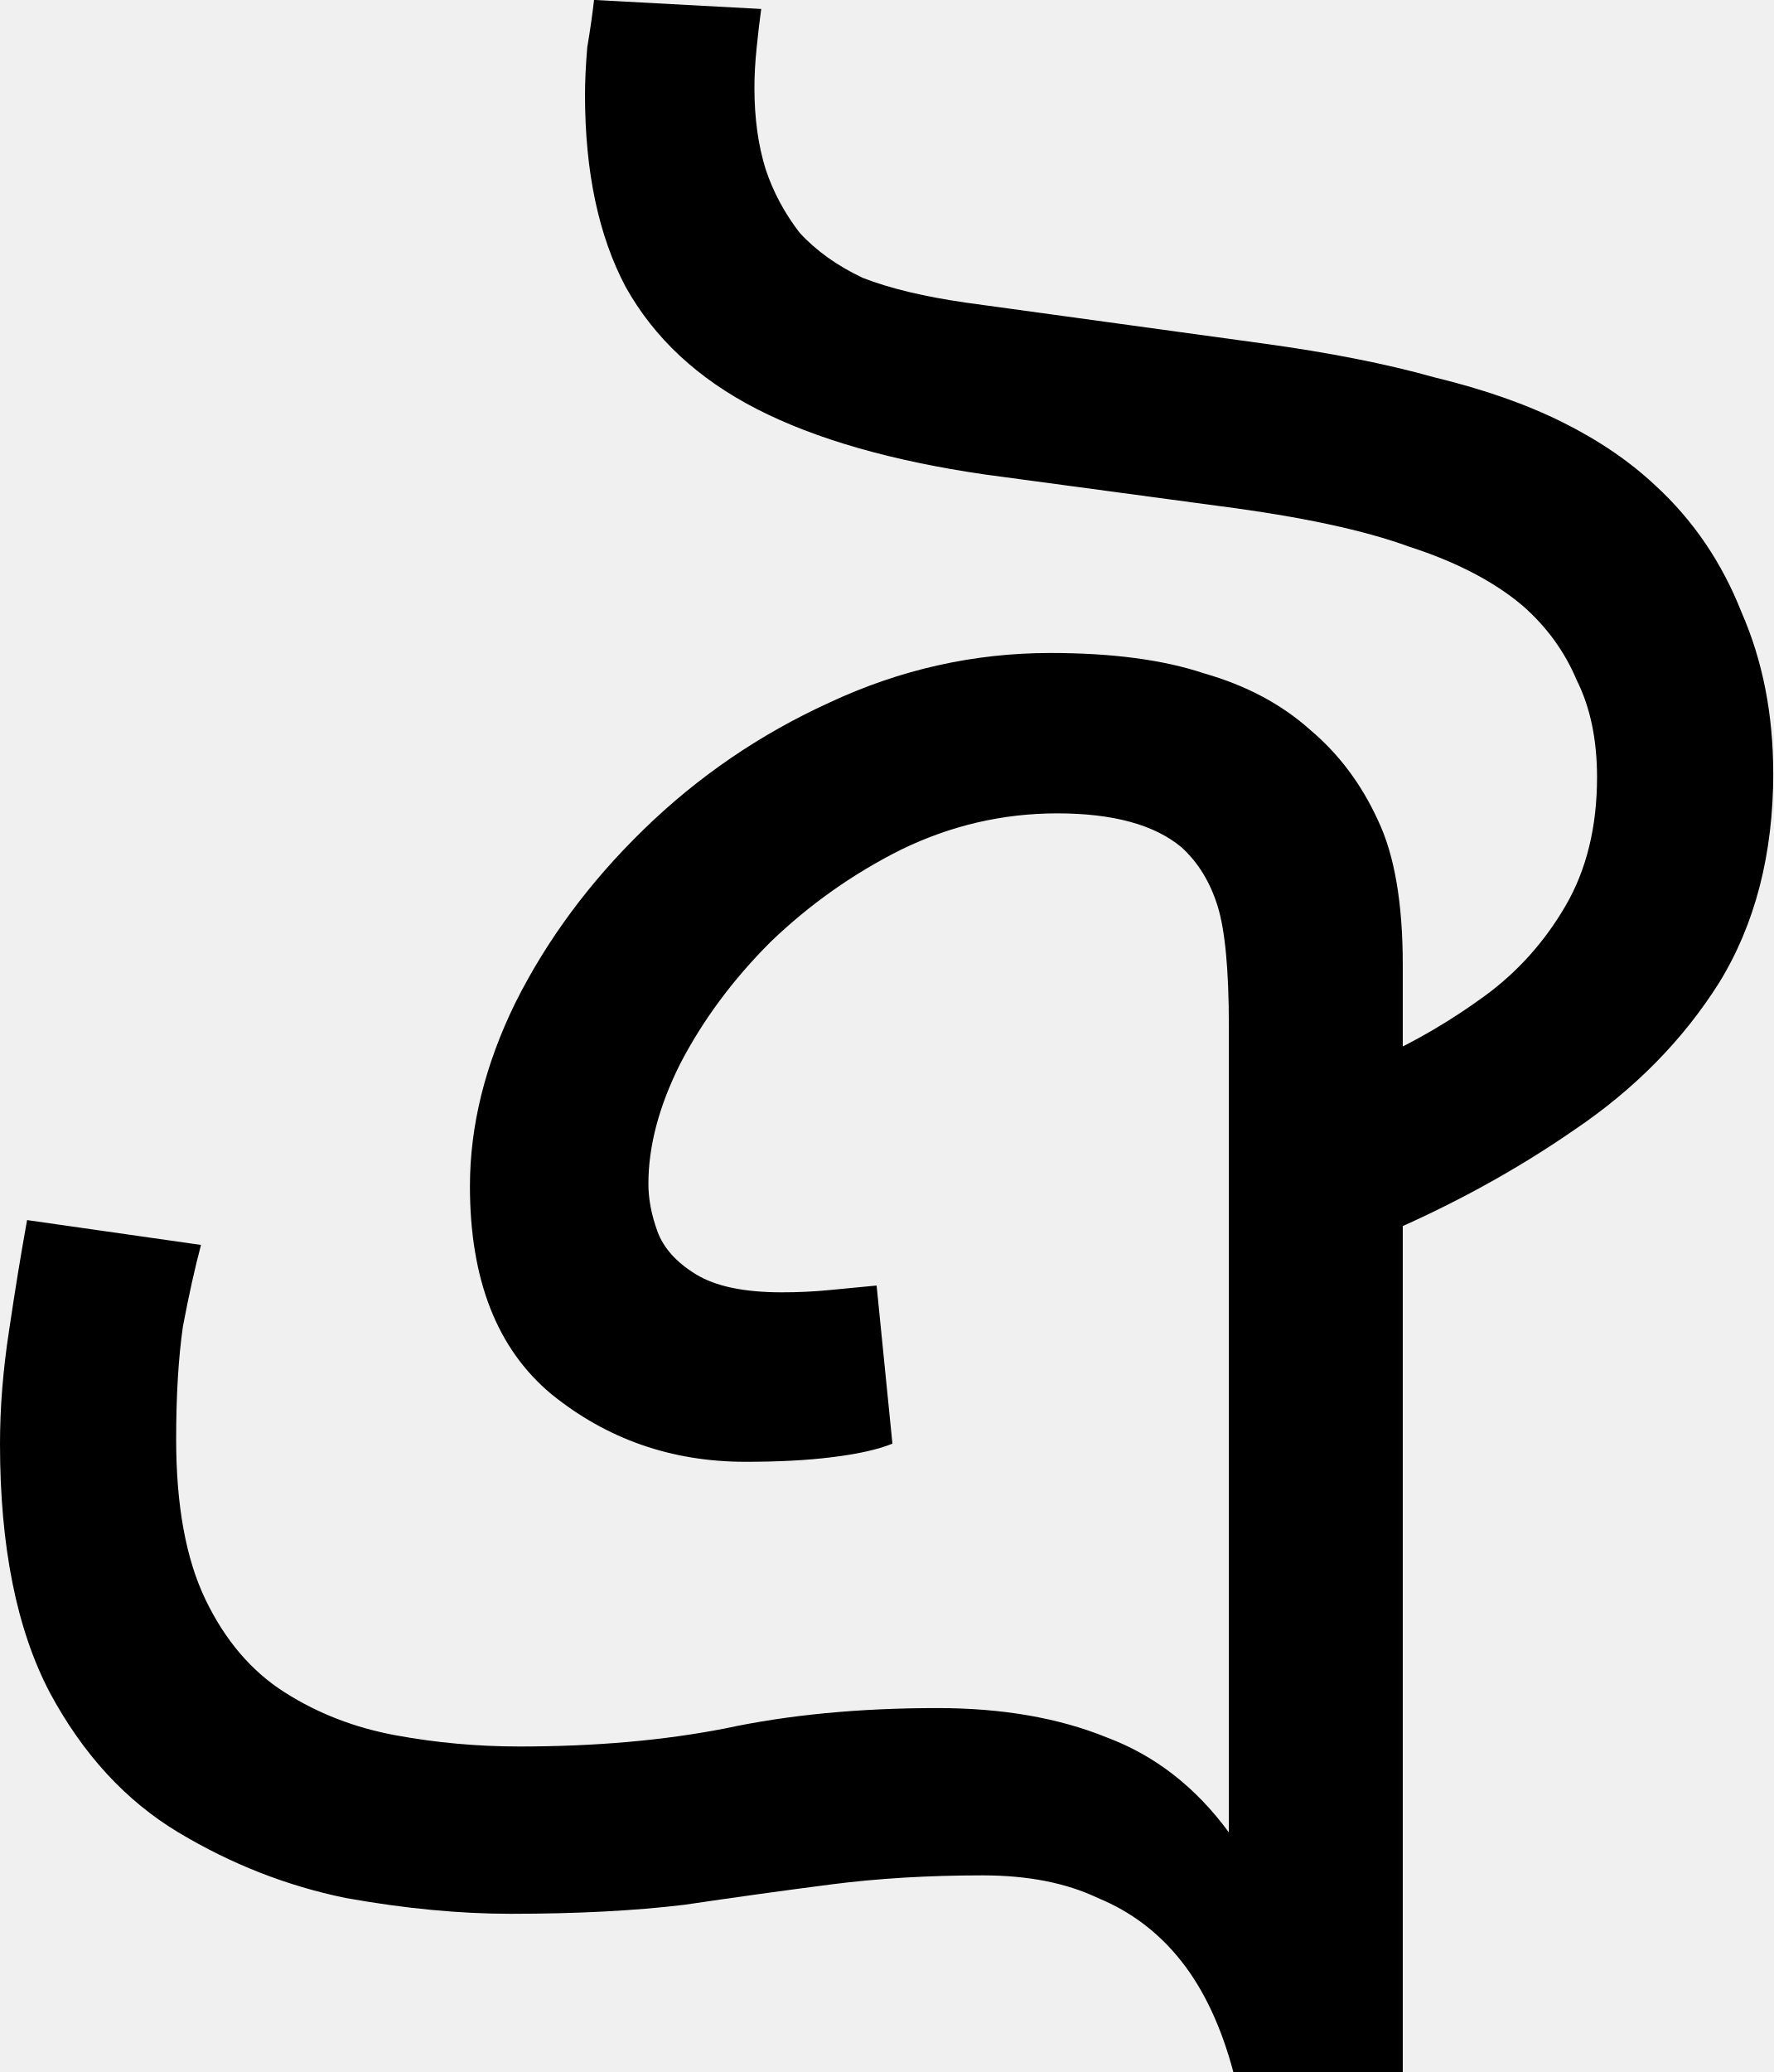
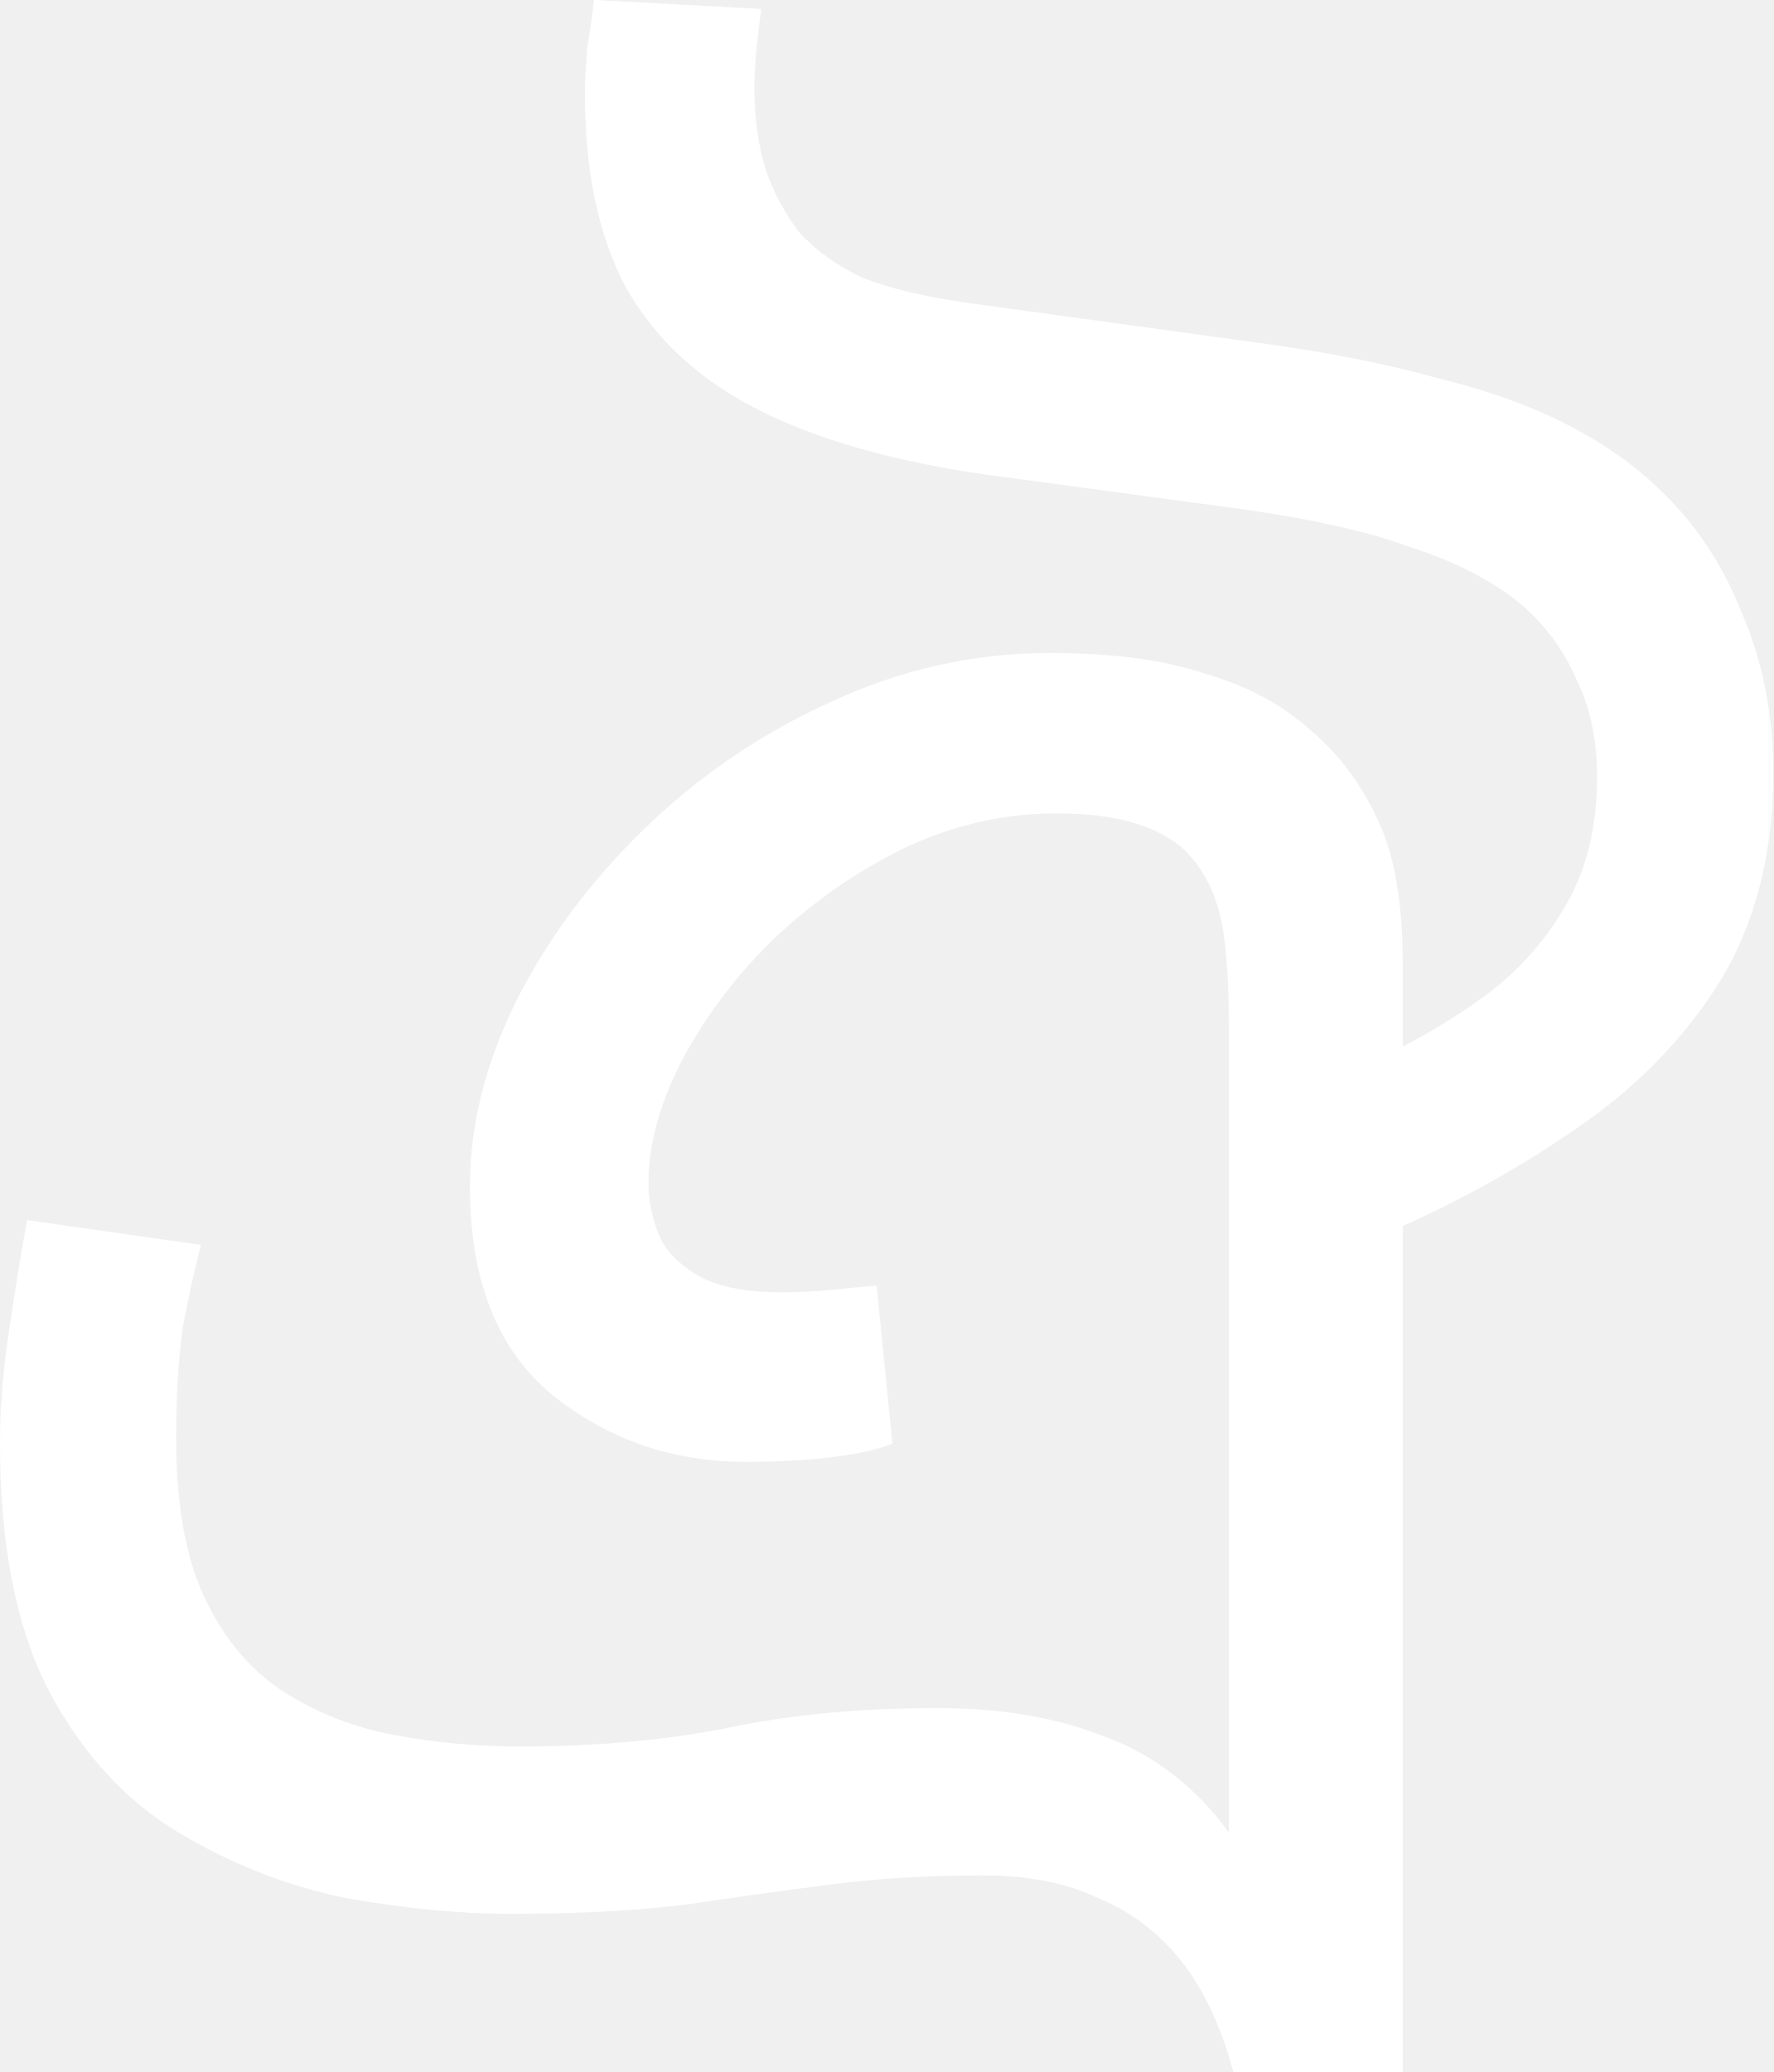
<svg xmlns="http://www.w3.org/2000/svg" width="27.693mm" height="32.35mm" version="1.1" viewBox="0 0 27.693 32.35">
  <g transform="translate(-42.344 -28.235)" stroke-width=".265" aria-label="ঐ">
-     <path d="m58.748 38.43q1.446 0 2.399 0.318 0.988 0.282 1.658 0.882 0.67 0.564 1.058 1.411 0.388 0.811 0.388 2.258v17.286h-2.646q-0.282-1.058-0.811-1.729-0.529-0.67-1.305-0.988-0.741-0.353-1.799-0.353-1.27 0-2.364 0.141-1.094 0.141-2.293 0.318-1.164 0.141-2.716 0.141-1.199 0-2.575-0.247-1.376-0.282-2.611-1.023-1.235-0.741-2.011-2.187-0.776-1.482-0.776-3.881 0-0.847 0.141-1.764 0.141-0.953 0.282-1.729l2.716 0.388q-0.141 0.529-0.282 1.27-0.106 0.741-0.106 1.764 0 1.552 0.459 2.505t1.235 1.446q0.776 0.494 1.729 0.67 0.953 0.176 1.94 0.176 1.764 0 3.21-0.282 1.482-0.318 3.316-0.318 1.517 0 2.646 0.459 1.129 0.423 1.905 1.482v-12.594q0-1.305-0.176-1.87-0.176-0.564-0.564-0.917-0.635-0.529-1.94-0.529-1.27 0-2.434 0.564-1.129 0.564-2.046 1.446-0.882 0.882-1.411 1.905-0.494 0.988-0.494 1.87 0 0.353 0.141 0.741 0.141 0.388 0.6 0.67 0.459 0.282 1.341 0.282 0.388 0 0.741-0.035t0.741-0.071l0.247 2.469q-0.353 0.141-0.953 0.212-0.564 0.071-1.341 0.071-1.729 0-3.034-1.058-1.27-1.058-1.27-3.245 0-1.411 0.706-2.857 0.741-1.482 2.011-2.716 1.27-1.235 2.893-1.976 1.658-0.776 3.457-0.776zm11.289 1.87q0 1.905-0.847 3.281-0.847 1.341-2.258 2.293-1.376 0.953-3.034 1.658v-2.787q0.847-0.388 1.623-0.953 0.776-0.564 1.27-1.411 0.494-0.847 0.494-2.011 0-0.882-0.318-1.517-0.282-0.67-0.847-1.164-0.67-0.564-1.764-0.917-1.058-0.388-2.963-0.635l-3.669-0.494q-2.187-0.318-3.563-1.023-1.376-0.706-2.046-1.905-0.635-1.199-0.635-2.999 0-0.318 0.035-0.741 0.071-0.423 0.106-0.741l2.611 0.141q-0.035 0.247-0.071 0.6t-0.035 0.635q0 0.706 0.176 1.27 0.176 0.529 0.529 0.988 0.388 0.423 0.988 0.706 0.635 0.247 1.623 0.388l4.621 0.635q1.552 0.212 2.681 0.529 1.164 0.282 2.011 0.706 0.847 0.423 1.446 0.988 0.882 0.811 1.341 1.976 0.494 1.129 0.494 2.505z" />
+     <path fill="white" d="m58.748 38.43q1.446 0 2.399 0.318 0.988 0.282 1.658 0.882 0.67 0.564 1.058 1.411 0.388 0.811 0.388 2.258v17.286h-2.646q-0.282-1.058-0.811-1.729-0.529-0.67-1.305-0.988-0.741-0.353-1.799-0.353-1.27 0-2.364 0.141-1.094 0.141-2.293 0.318-1.164 0.141-2.716 0.141-1.199 0-2.575-0.247-1.376-0.282-2.611-1.023-1.235-0.741-2.011-2.187-0.776-1.482-0.776-3.881 0-0.847 0.141-1.764 0.141-0.953 0.282-1.729l2.716 0.388q-0.141 0.529-0.282 1.27-0.106 0.741-0.106 1.764 0 1.552 0.459 2.505t1.235 1.446q0.776 0.494 1.729 0.67 0.953 0.176 1.94 0.176 1.764 0 3.21-0.282 1.482-0.318 3.316-0.318 1.517 0 2.646 0.459 1.129 0.423 1.905 1.482v-12.594q0-1.305-0.176-1.87-0.176-0.564-0.564-0.917-0.635-0.529-1.94-0.529-1.27 0-2.434 0.564-1.129 0.564-2.046 1.446-0.882 0.882-1.411 1.905-0.494 0.988-0.494 1.87 0 0.353 0.141 0.741 0.141 0.388 0.6 0.67 0.459 0.282 1.341 0.282 0.388 0 0.741-0.035t0.741-0.071l0.247 2.469q-0.353 0.141-0.953 0.212-0.564 0.071-1.341 0.071-1.729 0-3.034-1.058-1.27-1.058-1.27-3.245 0-1.411 0.706-2.857 0.741-1.482 2.011-2.716 1.27-1.235 2.893-1.976 1.658-0.776 3.457-0.776zm11.289 1.87q0 1.905-0.847 3.281-0.847 1.341-2.258 2.293-1.376 0.953-3.034 1.658v-2.787q0.847-0.388 1.623-0.953 0.776-0.564 1.27-1.411 0.494-0.847 0.494-2.011 0-0.882-0.318-1.517-0.282-0.67-0.847-1.164-0.67-0.564-1.764-0.917-1.058-0.388-2.963-0.635l-3.669-0.494q-2.187-0.318-3.563-1.023-1.376-0.706-2.046-1.905-0.635-1.199-0.635-2.999 0-0.318 0.035-0.741 0.071-0.423 0.106-0.741l2.611 0.141q-0.035 0.247-0.071 0.6t-0.035 0.635q0 0.706 0.176 1.27 0.176 0.529 0.529 0.988 0.388 0.423 0.988 0.706 0.635 0.247 1.623 0.388l4.621 0.635q1.552 0.212 2.681 0.529 1.164 0.282 2.011 0.706 0.847 0.423 1.446 0.988 0.882 0.811 1.341 1.976 0.494 1.129 0.494 2.505z" />
  </g>
</svg>
